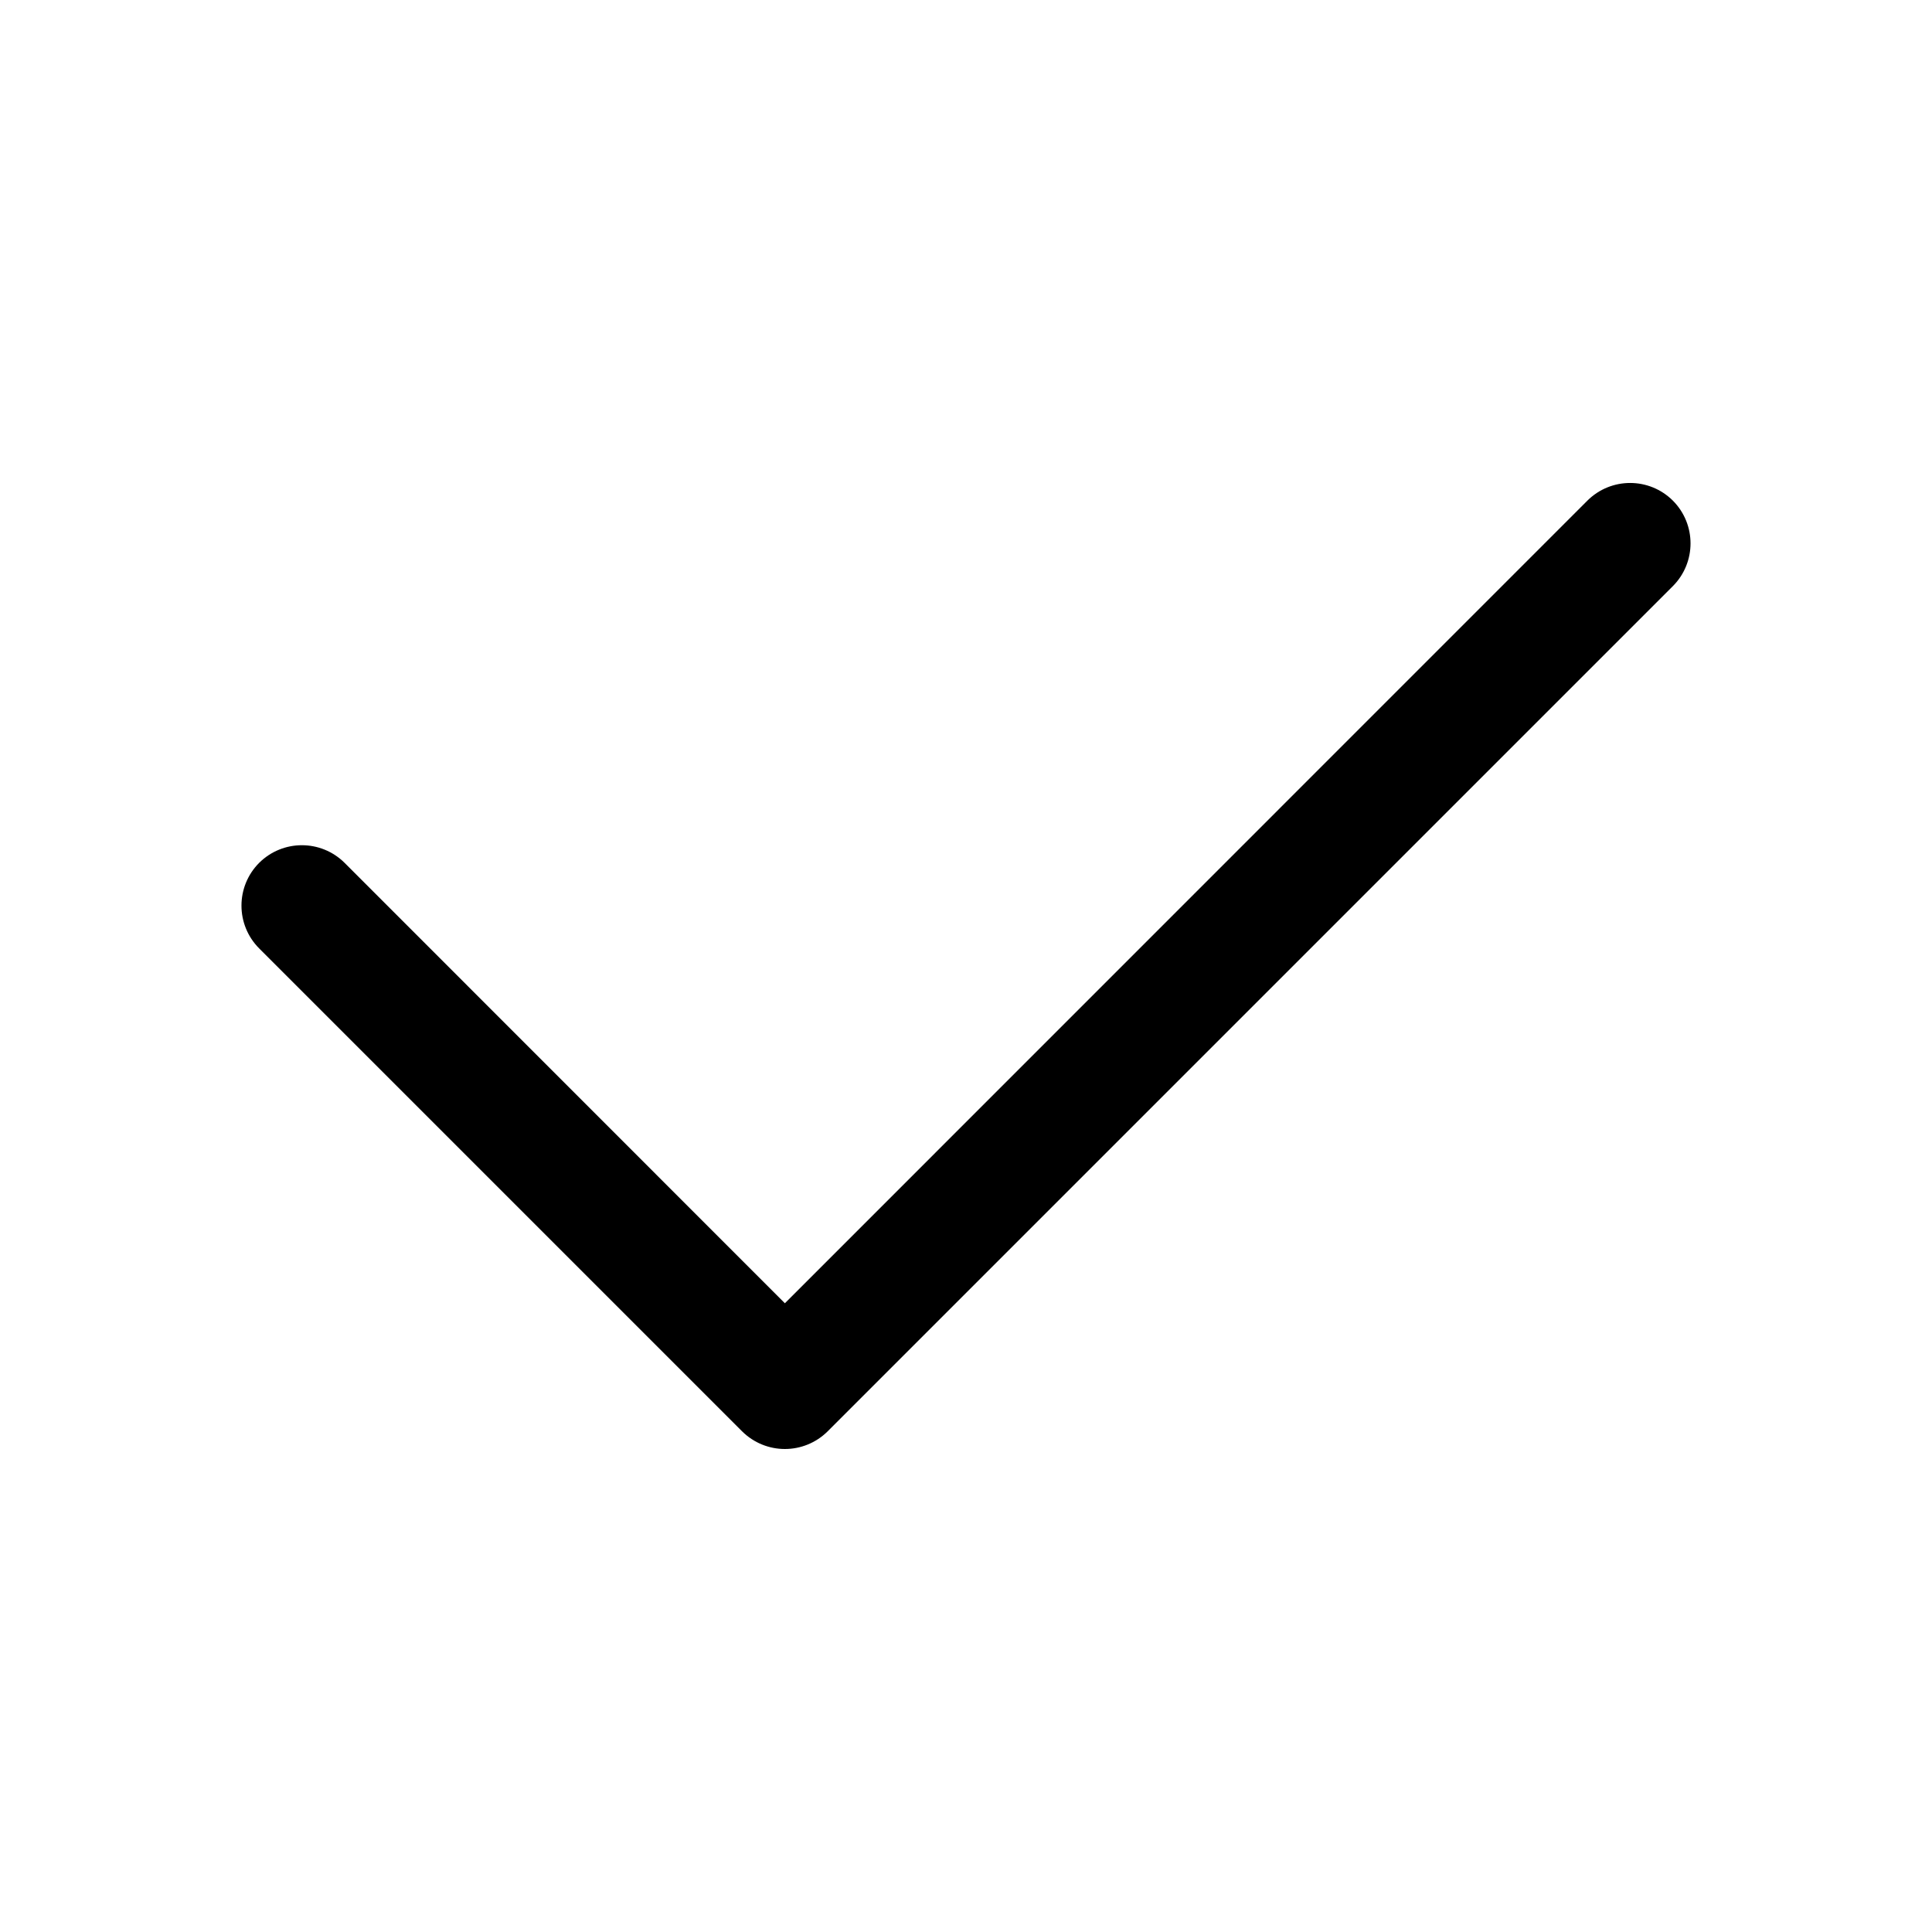
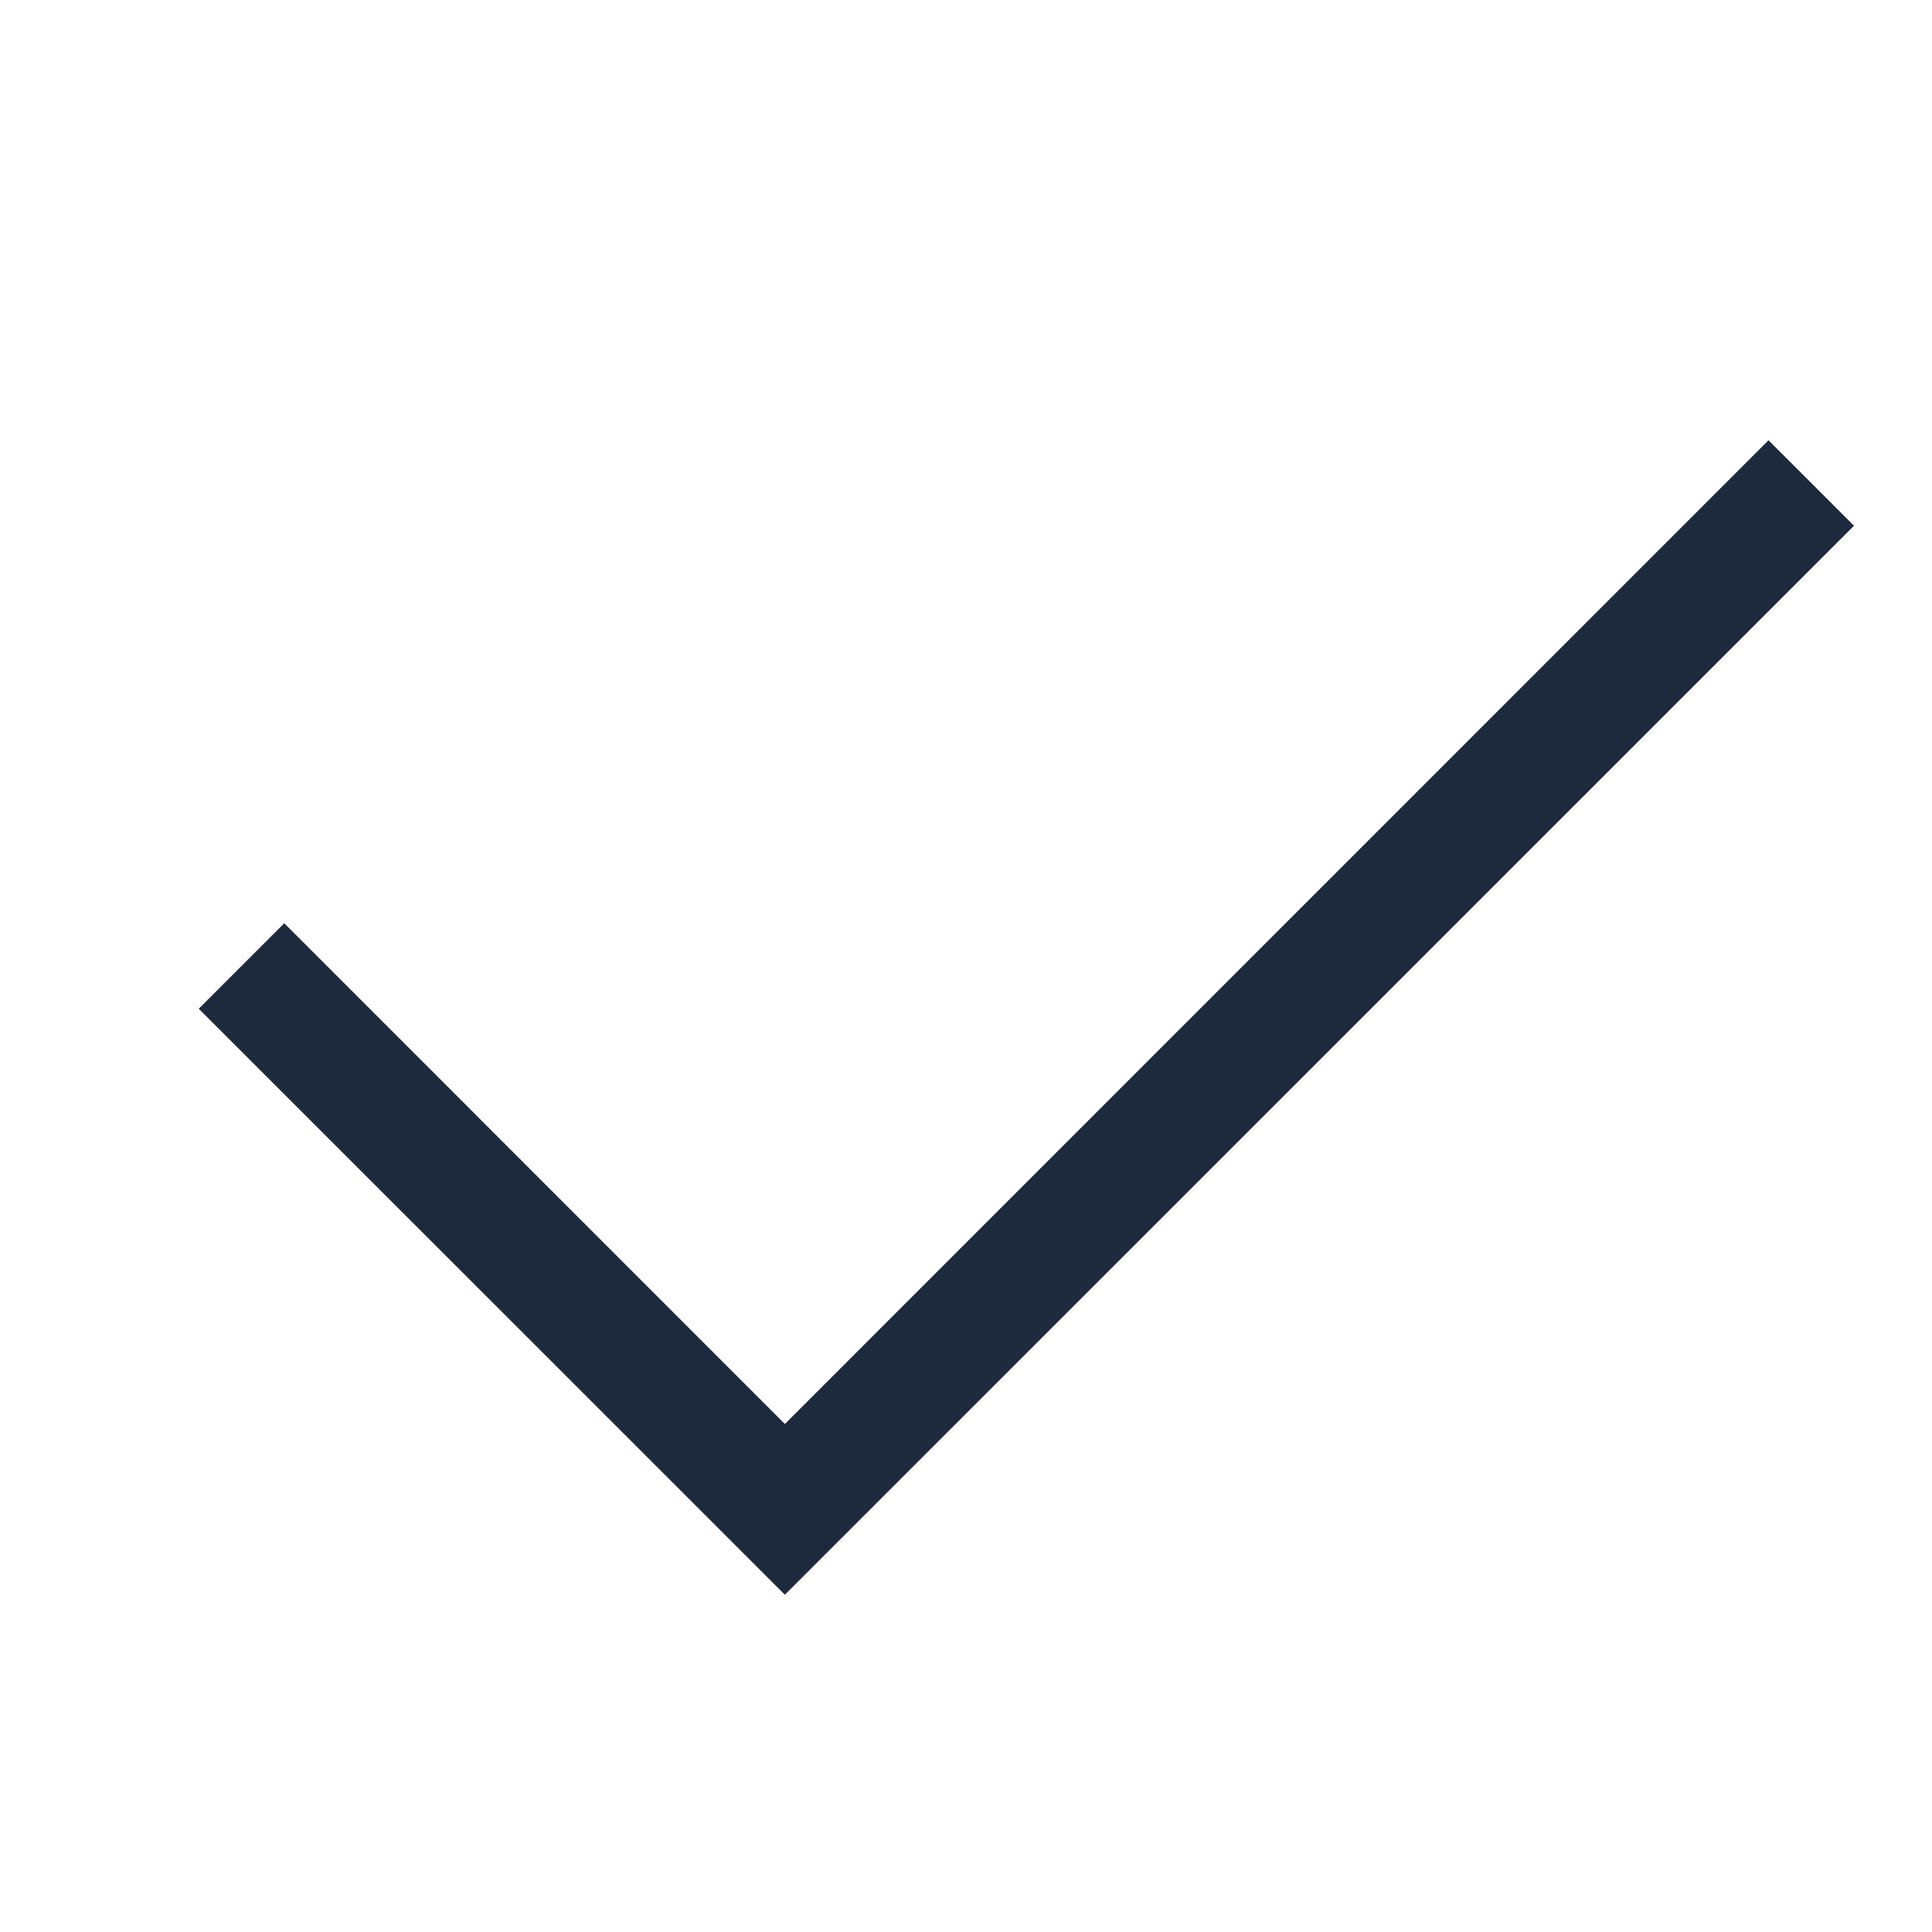
- <svg xmlns="http://www.w3.org/2000/svg" width="16" height="16" viewBox="0 0 16 16">
-   <path fill-rule="evenodd" d="M6.5,12 C6.372,12 6.244,11.951 6.146,11.854 L2.146,7.854 C1.951,7.658 1.951,7.342 2.146,7.146 C2.342,6.951 2.658,6.951 2.854,7.146 L6.5,10.793 L13.146,4.146 C13.342,3.951 13.658,3.951 13.854,4.146 C14.049,4.342 14.049,4.658 13.854,4.854 L6.854,11.854 C6.756,11.951 6.628,12 6.5,12" />
+ <svg xmlns="http://www.w3.org/2000/svg" width="16" height="16" viewBox="0 0 16 16" fill="none">
+   <path fill-rule="evenodd" clip-rule="evenodd" d="M15.354 4.354L6.5 13.207L1.646 8.354L2.354 7.646L6.5 11.793L14.646 3.646L15.354 4.354Z" fill="#1D2A3E" />
</svg>
